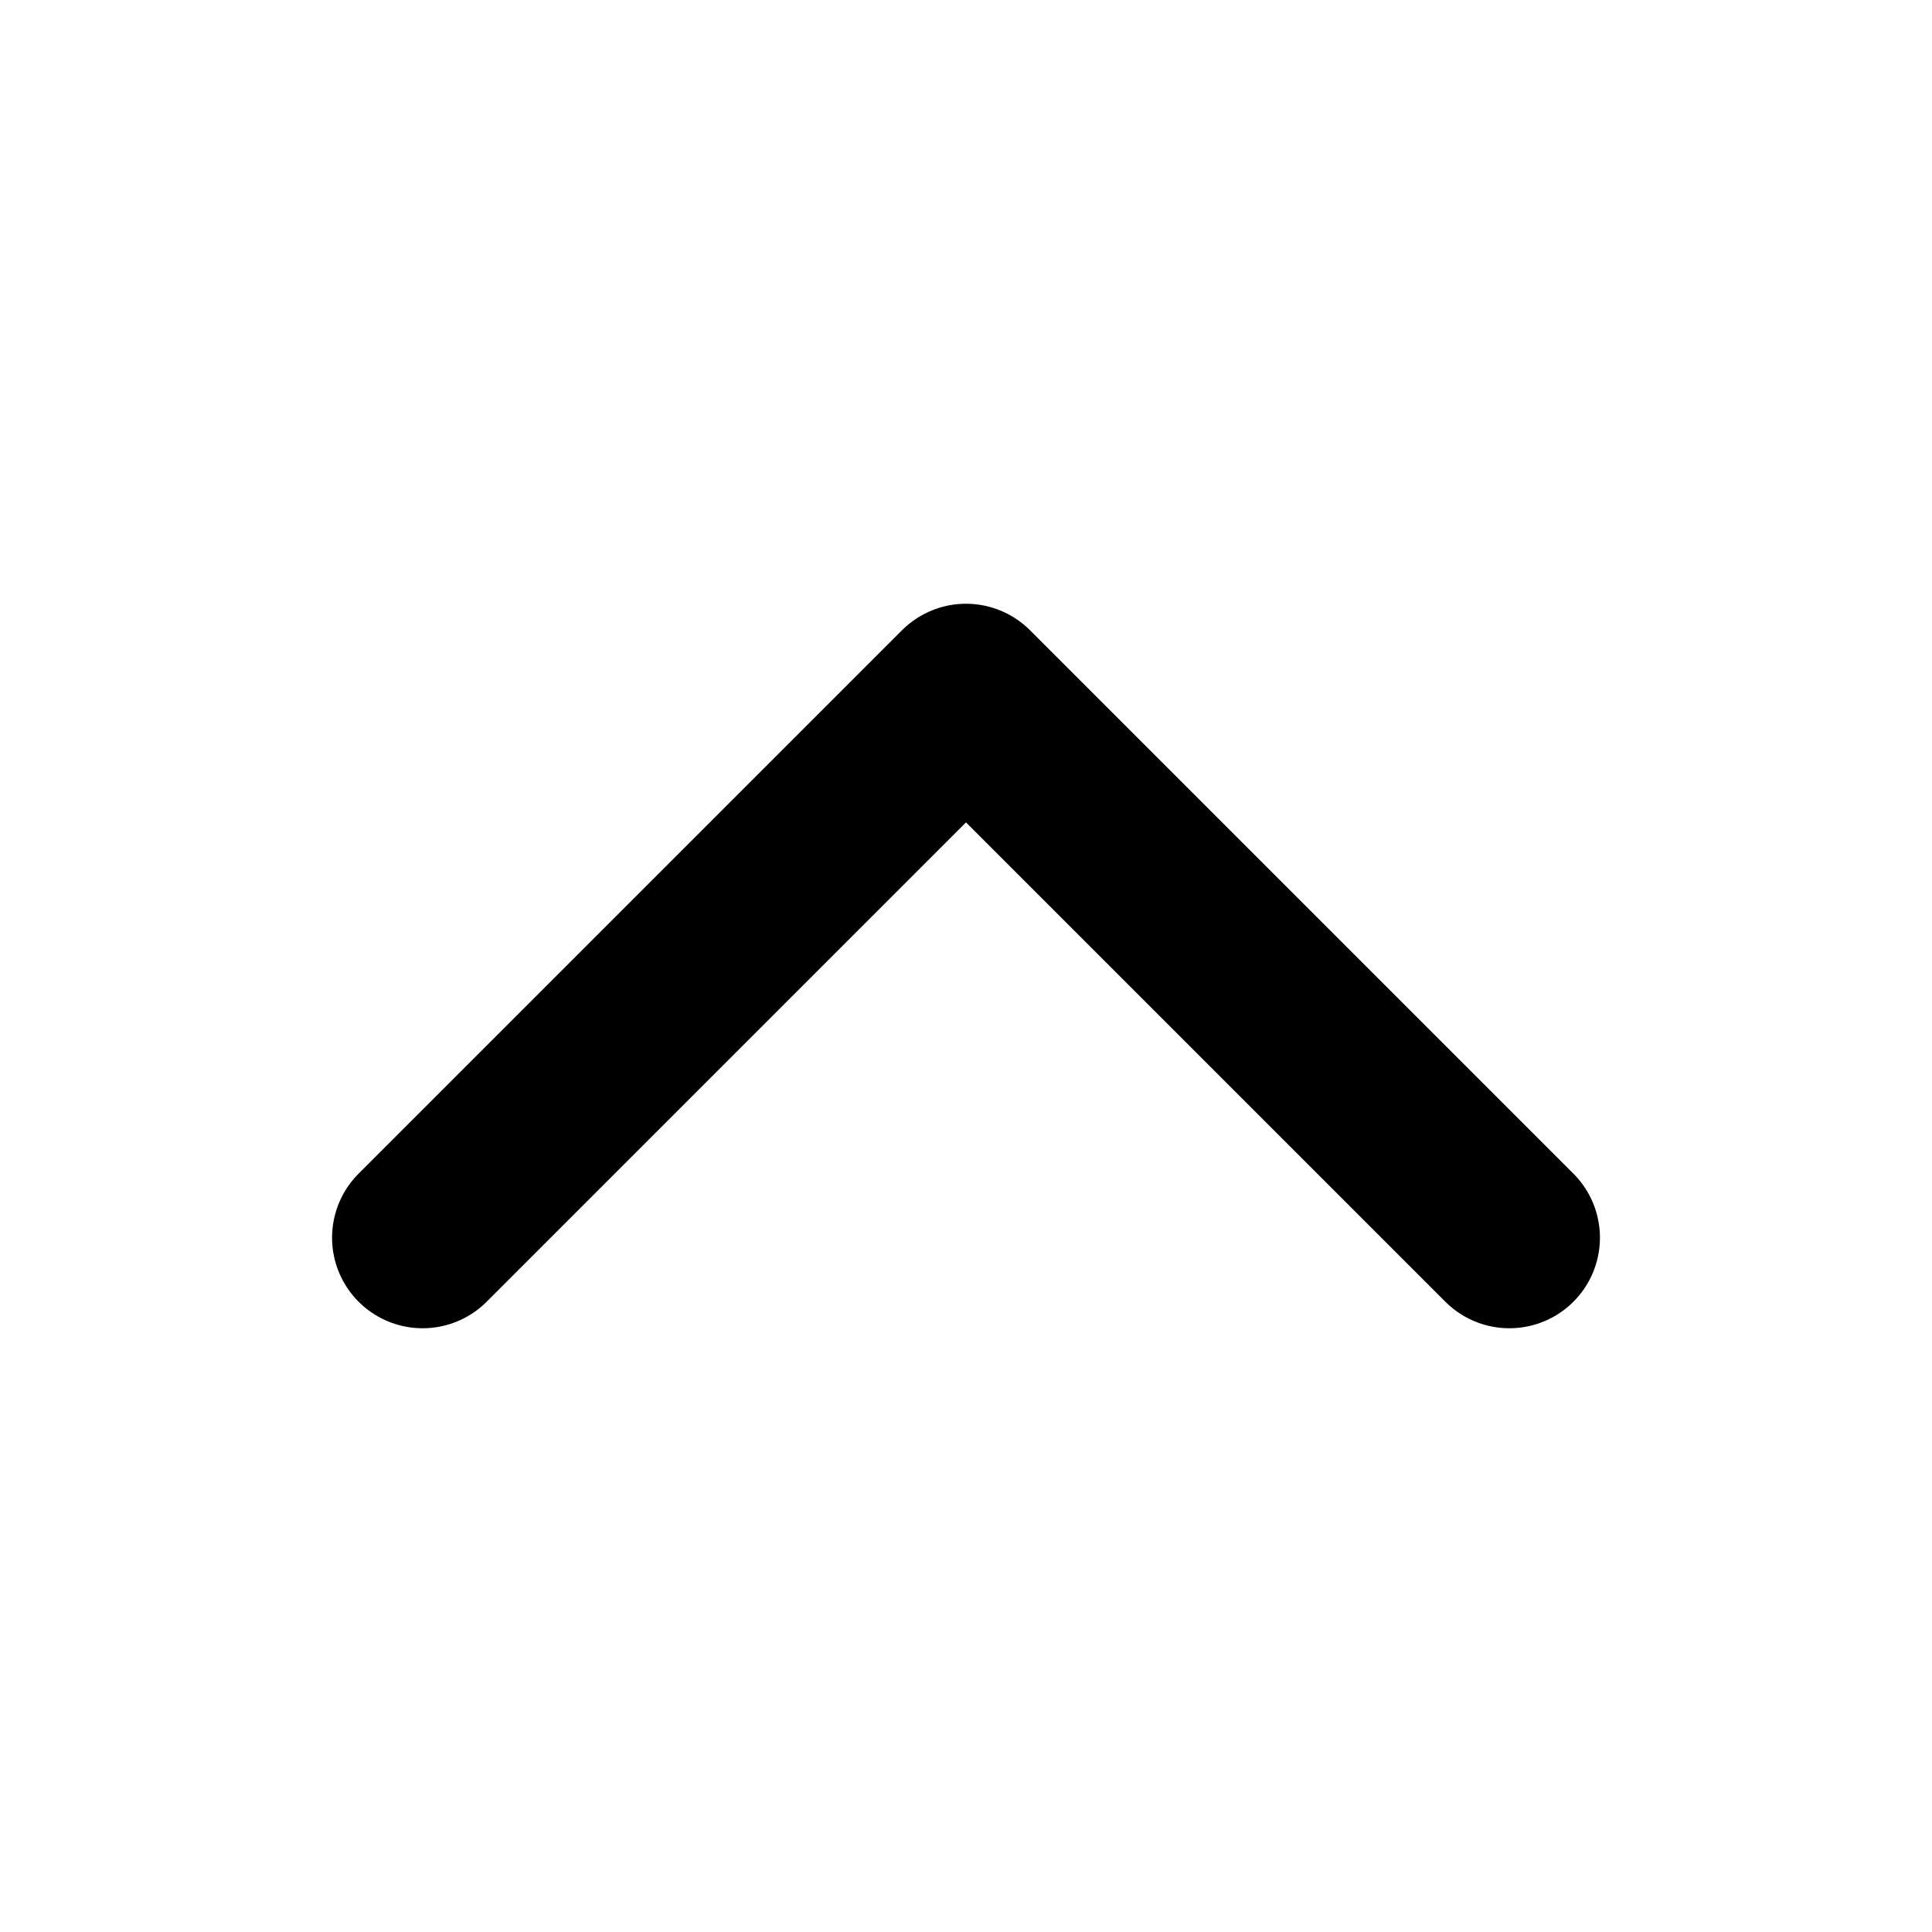
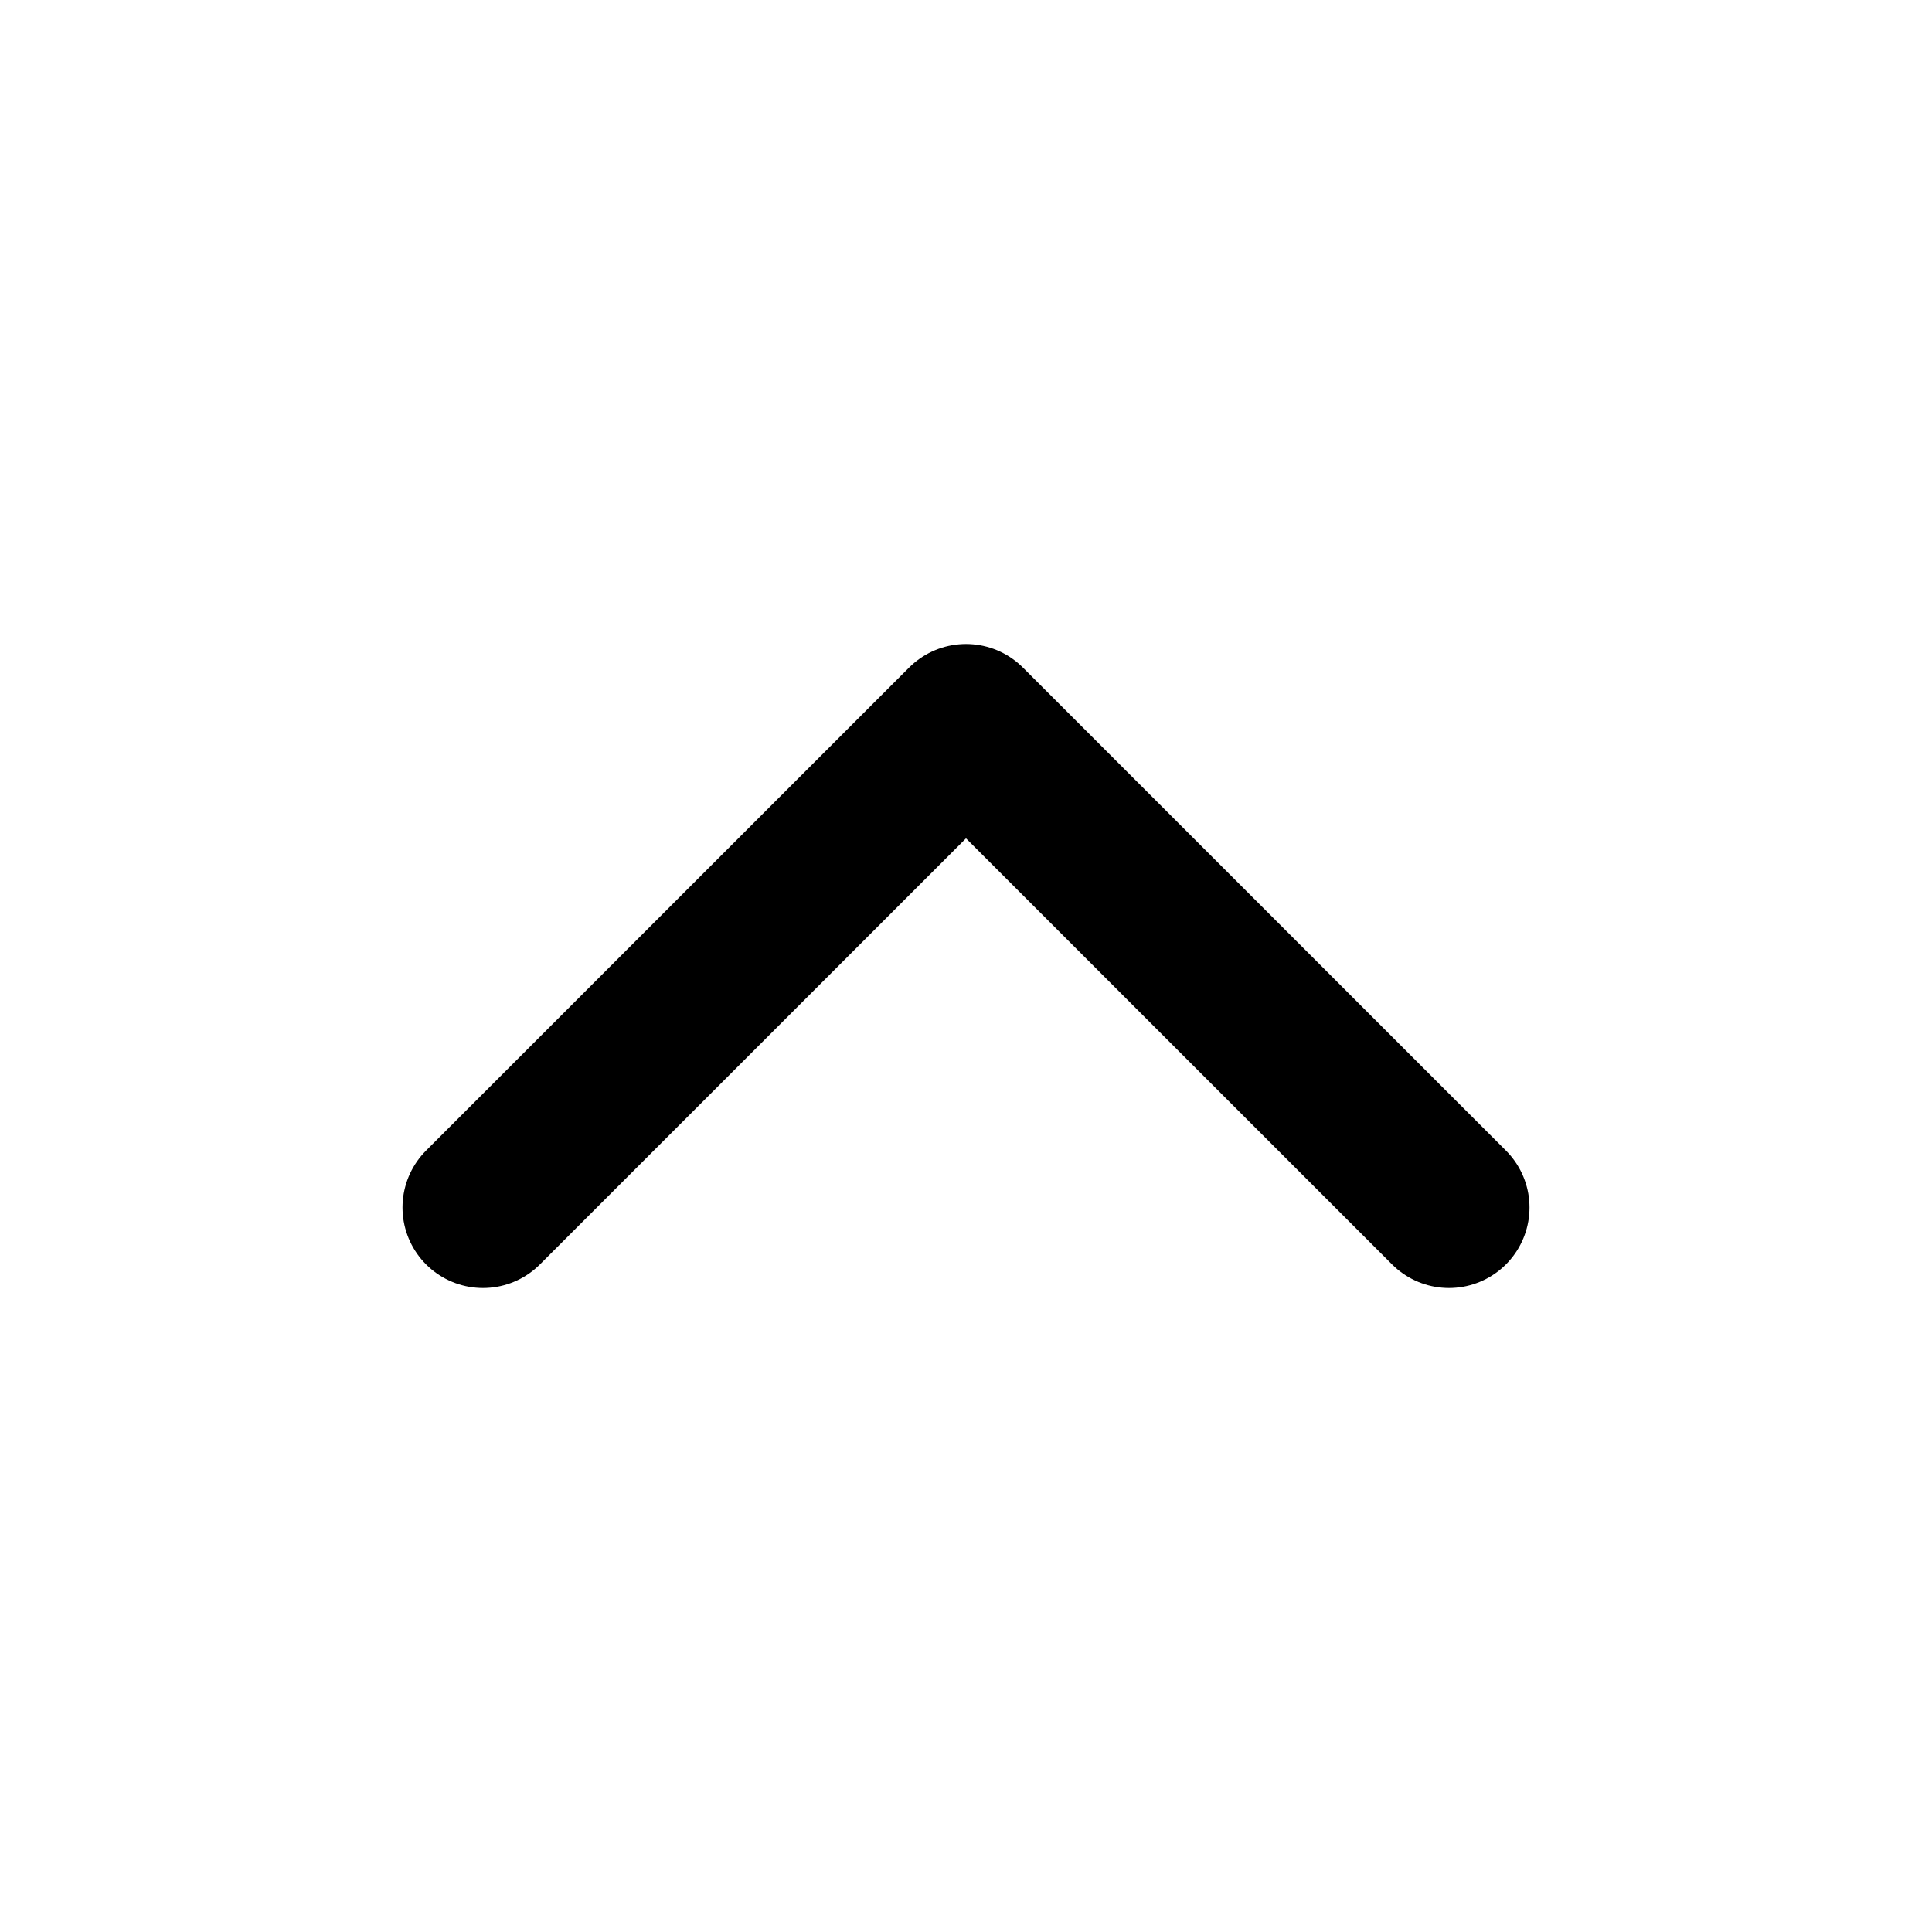
- <svg xmlns="http://www.w3.org/2000/svg" width="512" height="512" viewBox="0 0 512 512">
-   <polyline points="112 328 256 184 400 328" style="fill:none;stroke:#000;stroke-linecap:round;stroke-linejoin:round;stroke-width:48px" />
+ <svg xmlns="http://www.w3.org/2000/svg" width="24" height="24" viewBox="0 0 24 24" fill="none" stroke="currentColor" stroke-width="2" stroke-linecap="round" stroke-linejoin="round">
+   <path d="m18 15-6-6-6 6" />
</svg>
